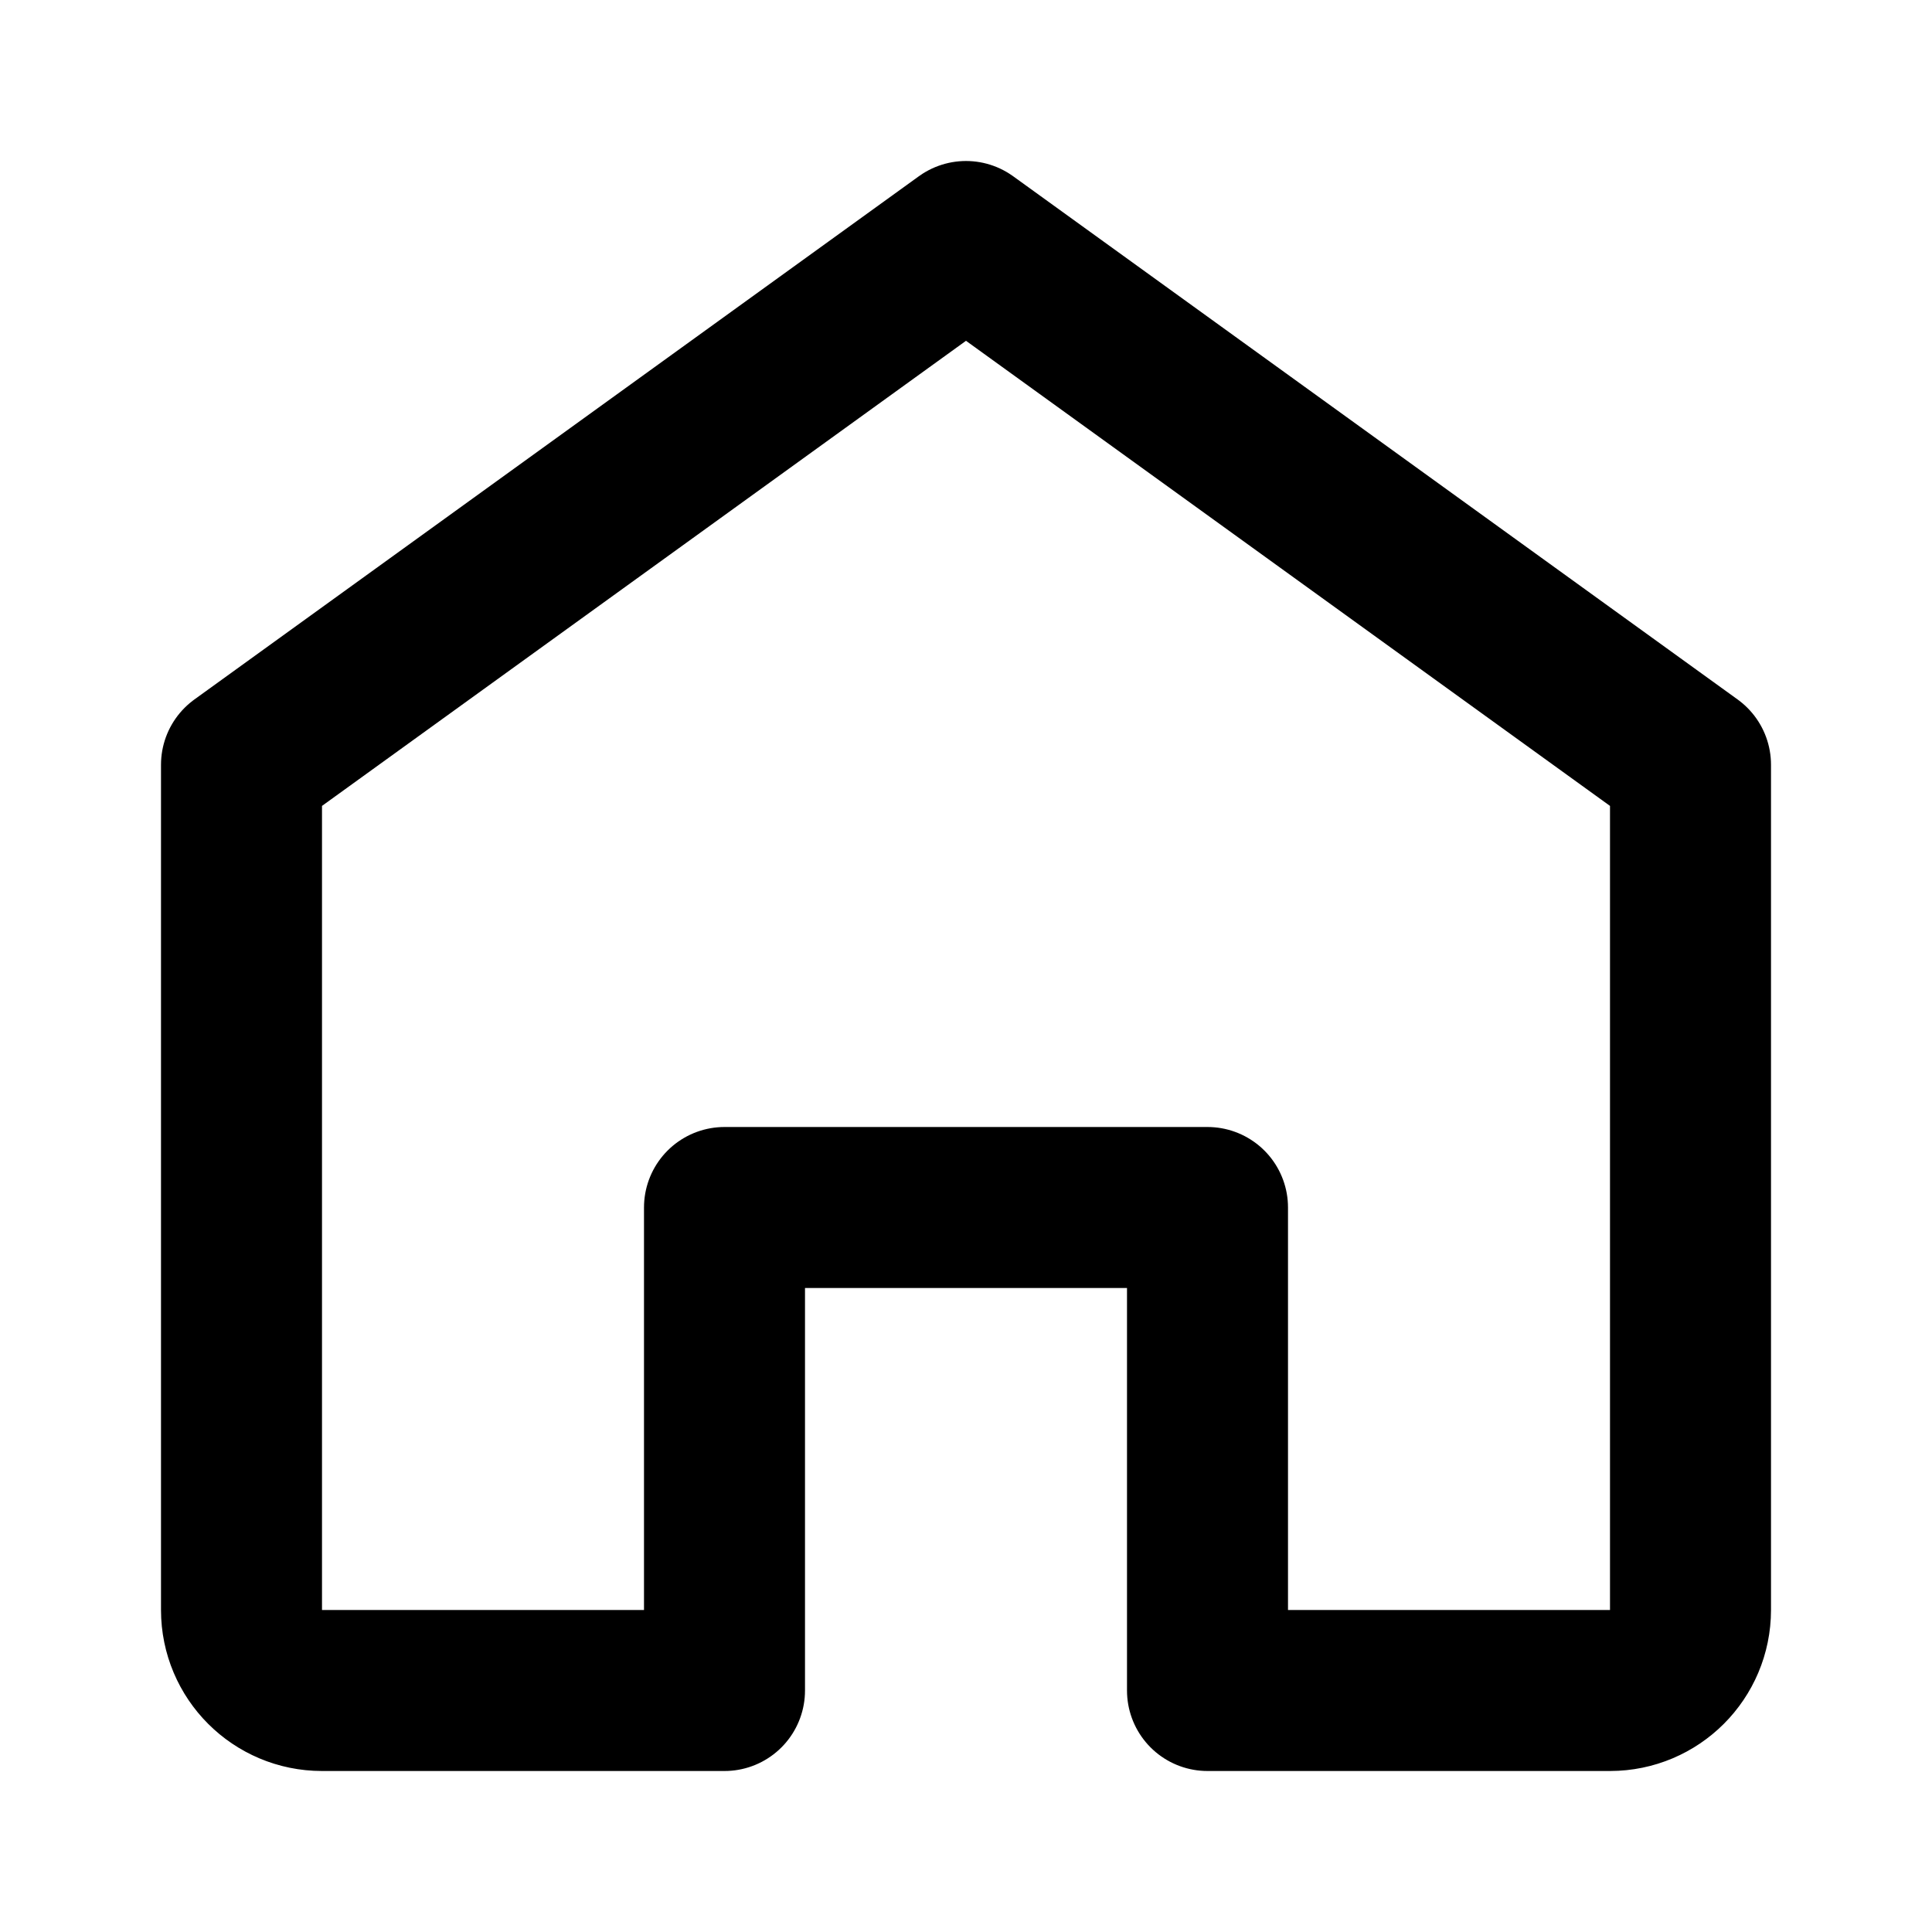
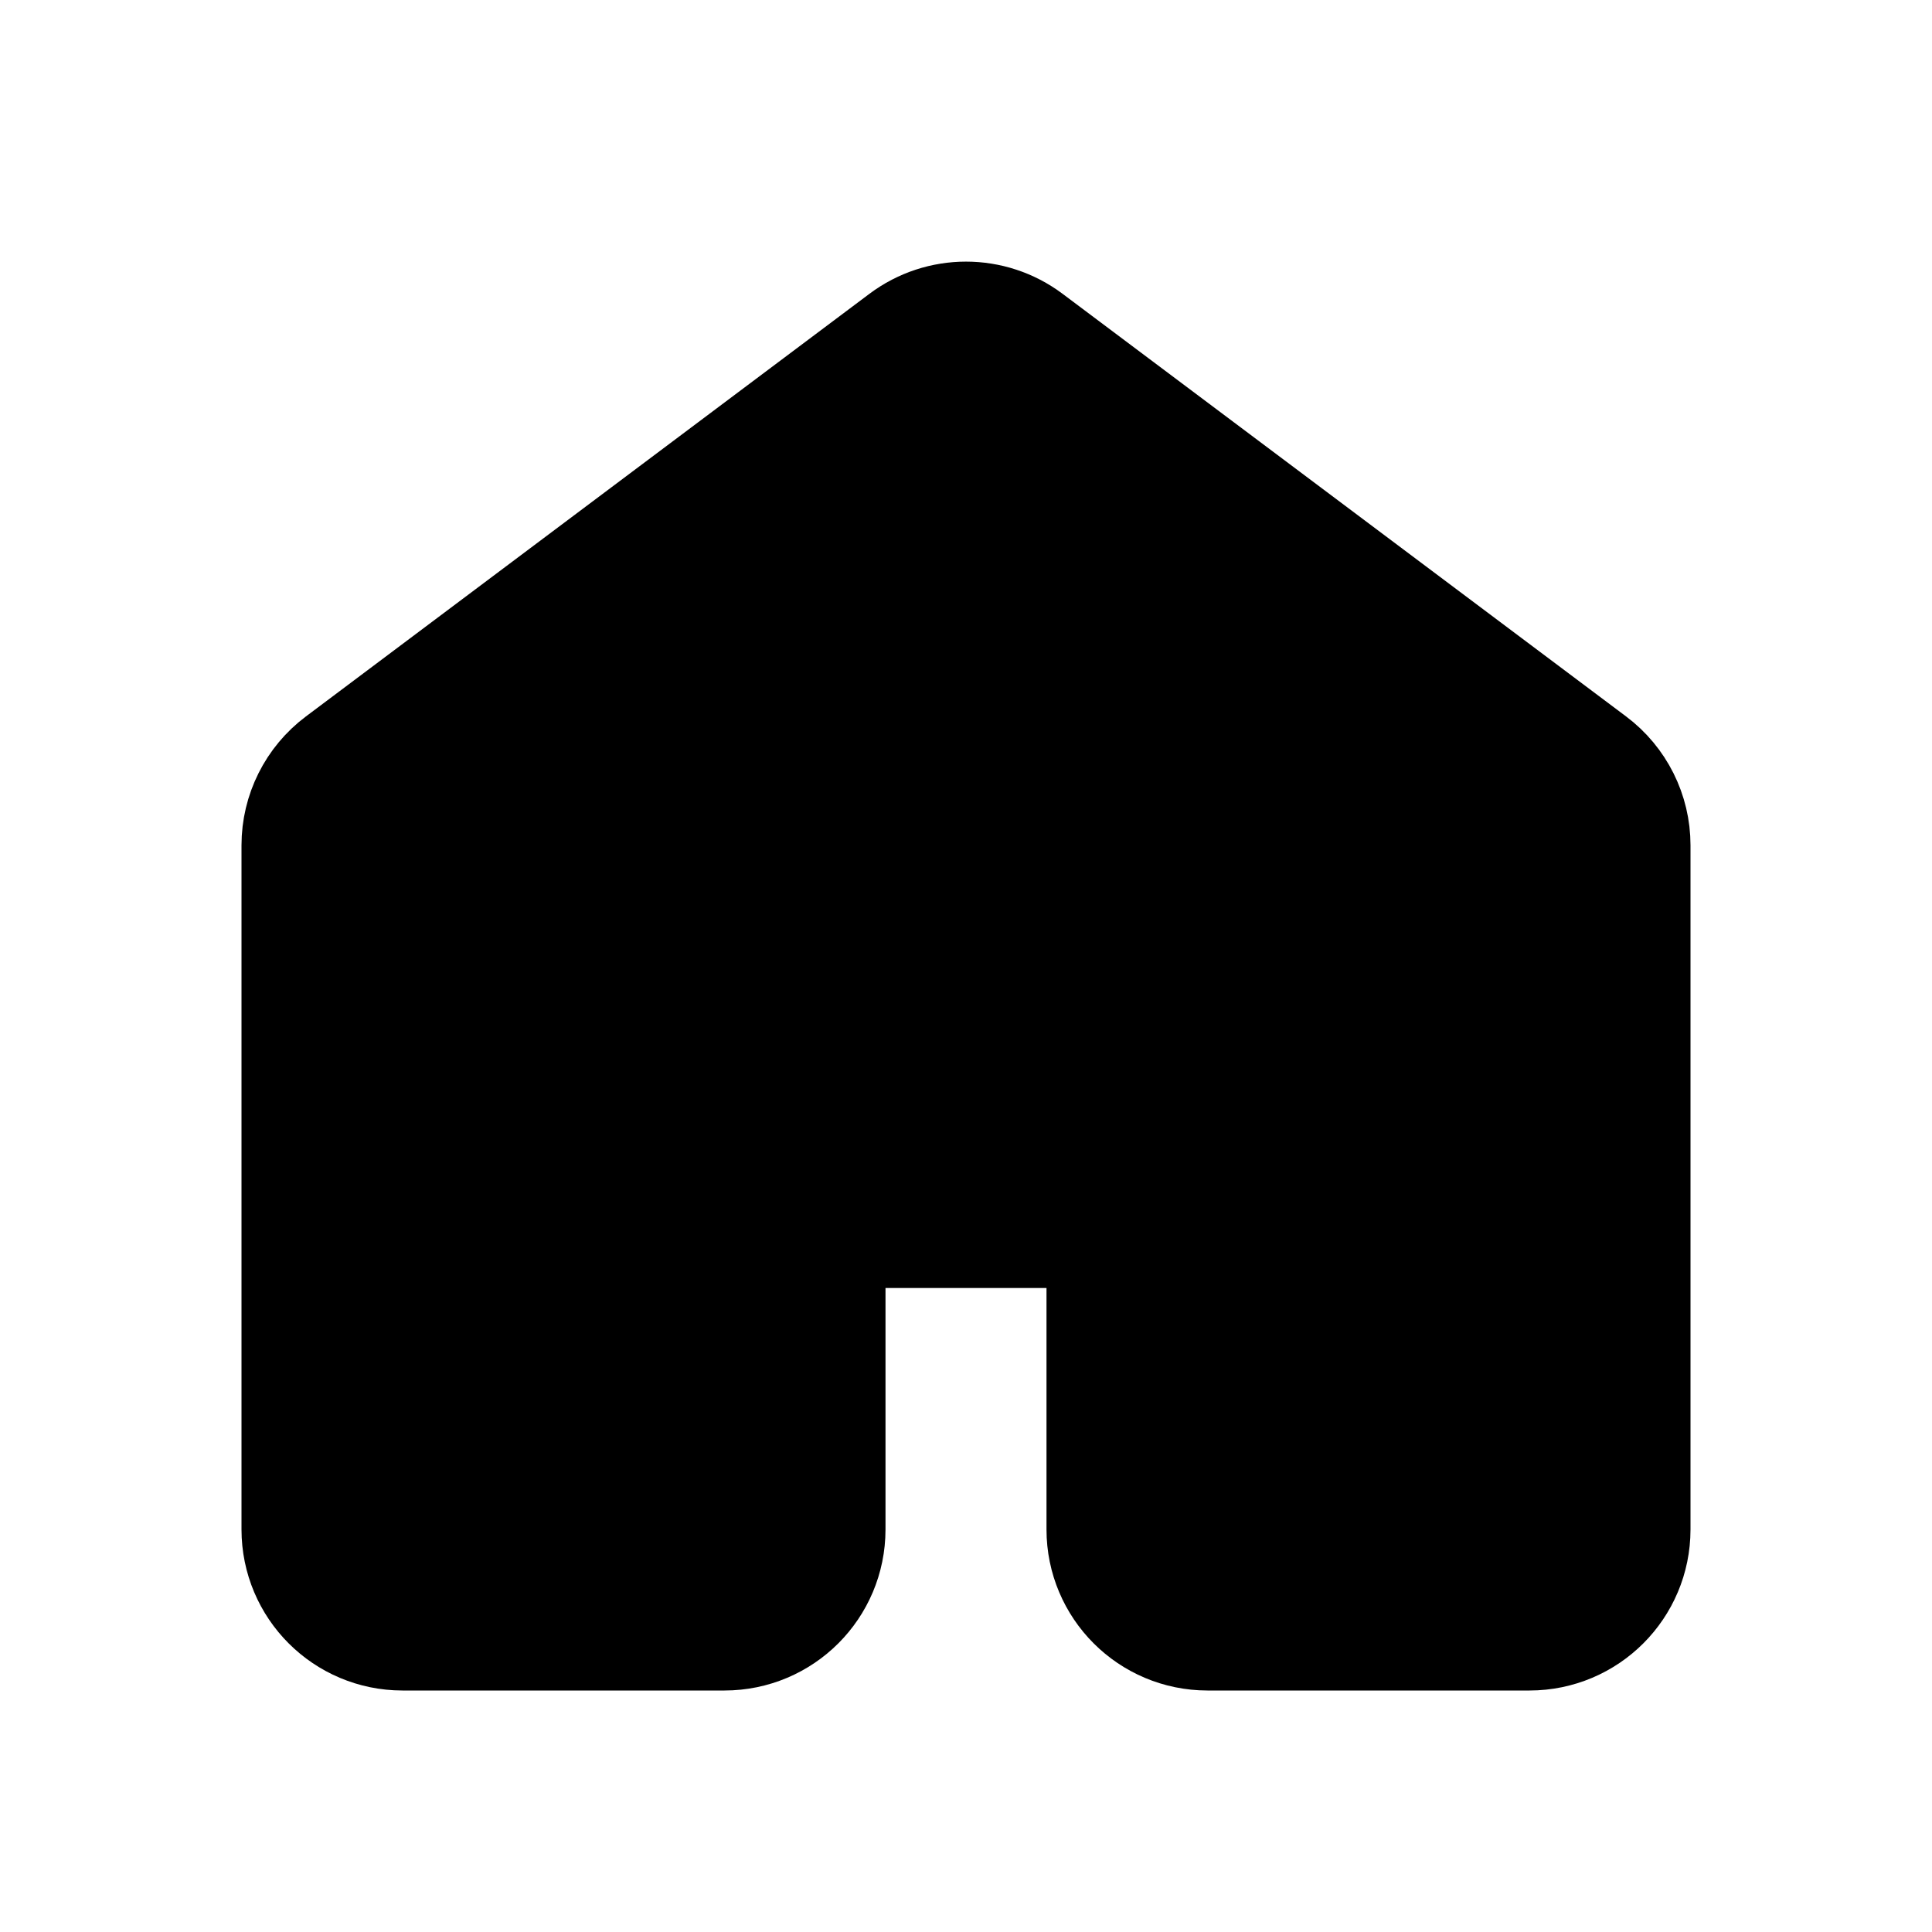
- <svg xmlns="http://www.w3.org/2000/svg" width="24" height="24" fill="none" stroke="currentColor" stroke-width="2" stroke-linecap="round" stroke-linejoin="round">
-   <path d="M3 9.5L12 3l9 6.5V20a1 1 0 0 1-1 1h-5v-6H9v6H4a1 1 0 0 1-1-1V9.5z" />
+ <svg xmlns="http://www.w3.org/2000/svg" width="24px" height="24px" stroke="currentColor" viewBox="0 0 24 24">
+   <path stroke-linecap="round" stroke-linejoin="round" stroke-width="2" d="M20 19v-8.5a1 1 0 0 0-.4-.8l-7-5.25a1 1 0 0 0-1.2 0l-7 5.25a1 1 0 0 0-.4.8V19a1 1 0 0 0 1 1h4a1 1 0 0 0 1-1v-3a1 1 0 0 1 1-1h2a1 1 0 0 1 1 1v3a1 1 0 0 0 1 1h4a1 1 0 0 0 1-1z" />
</svg>
